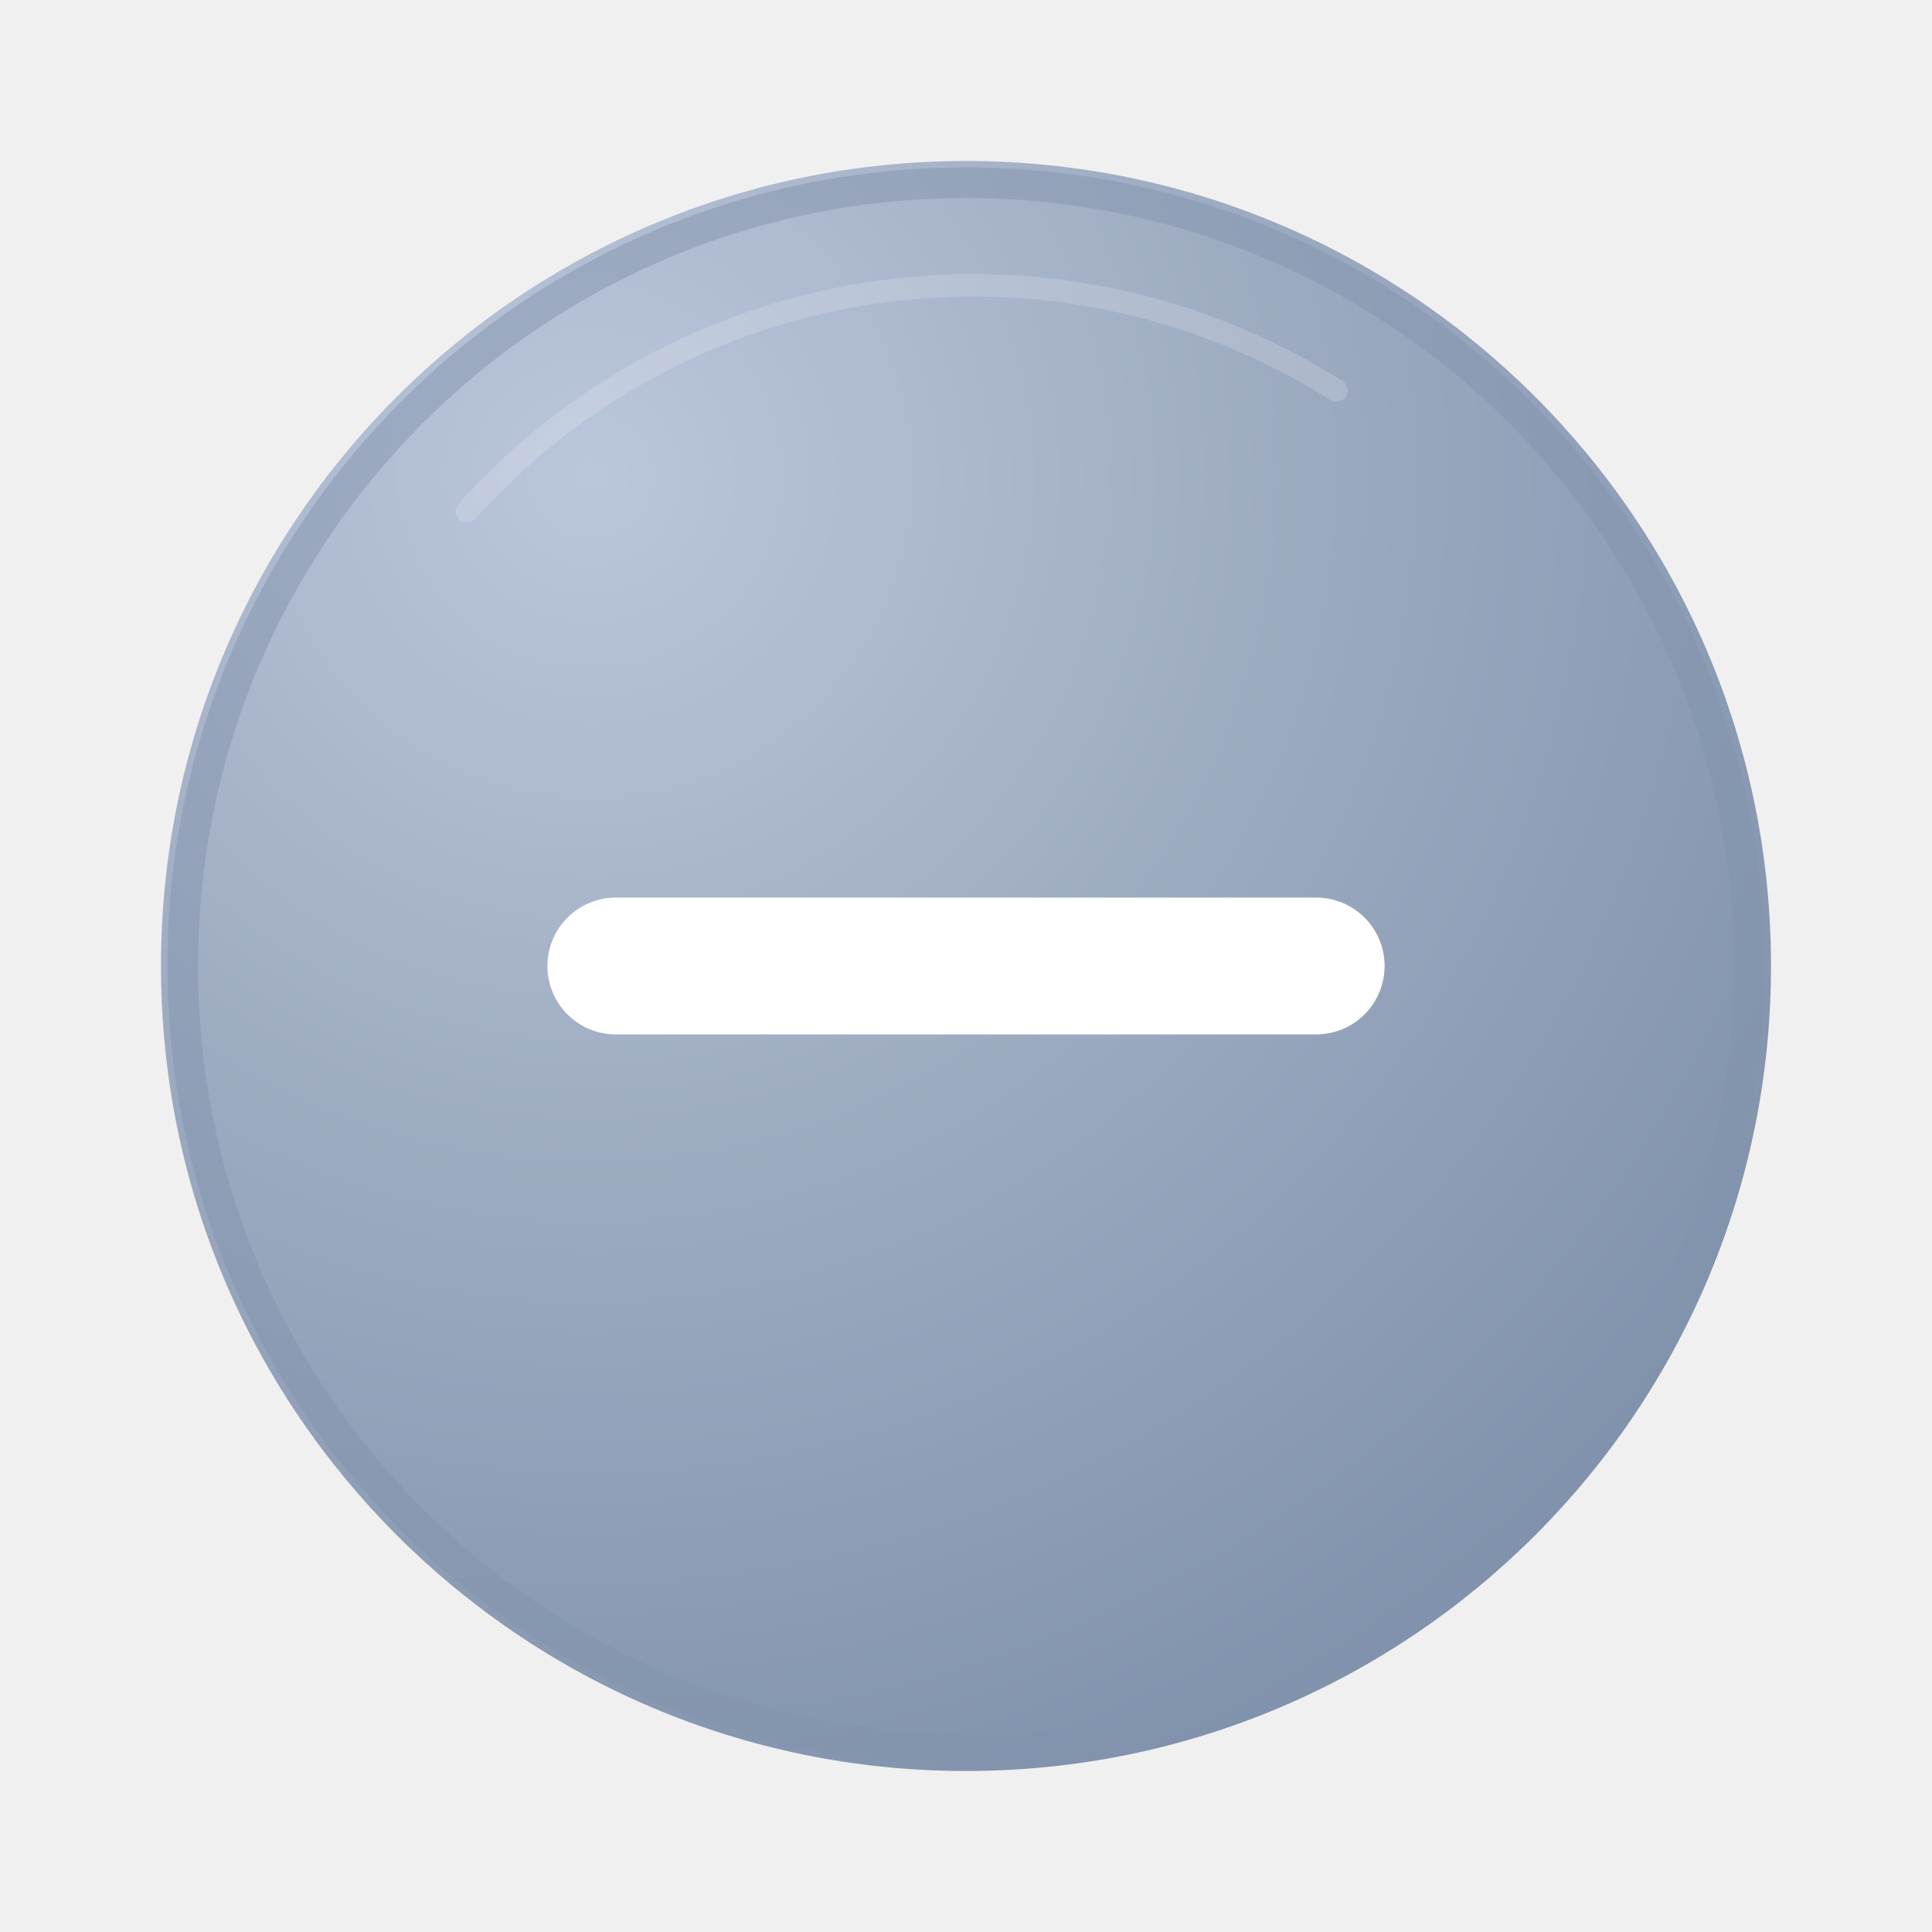
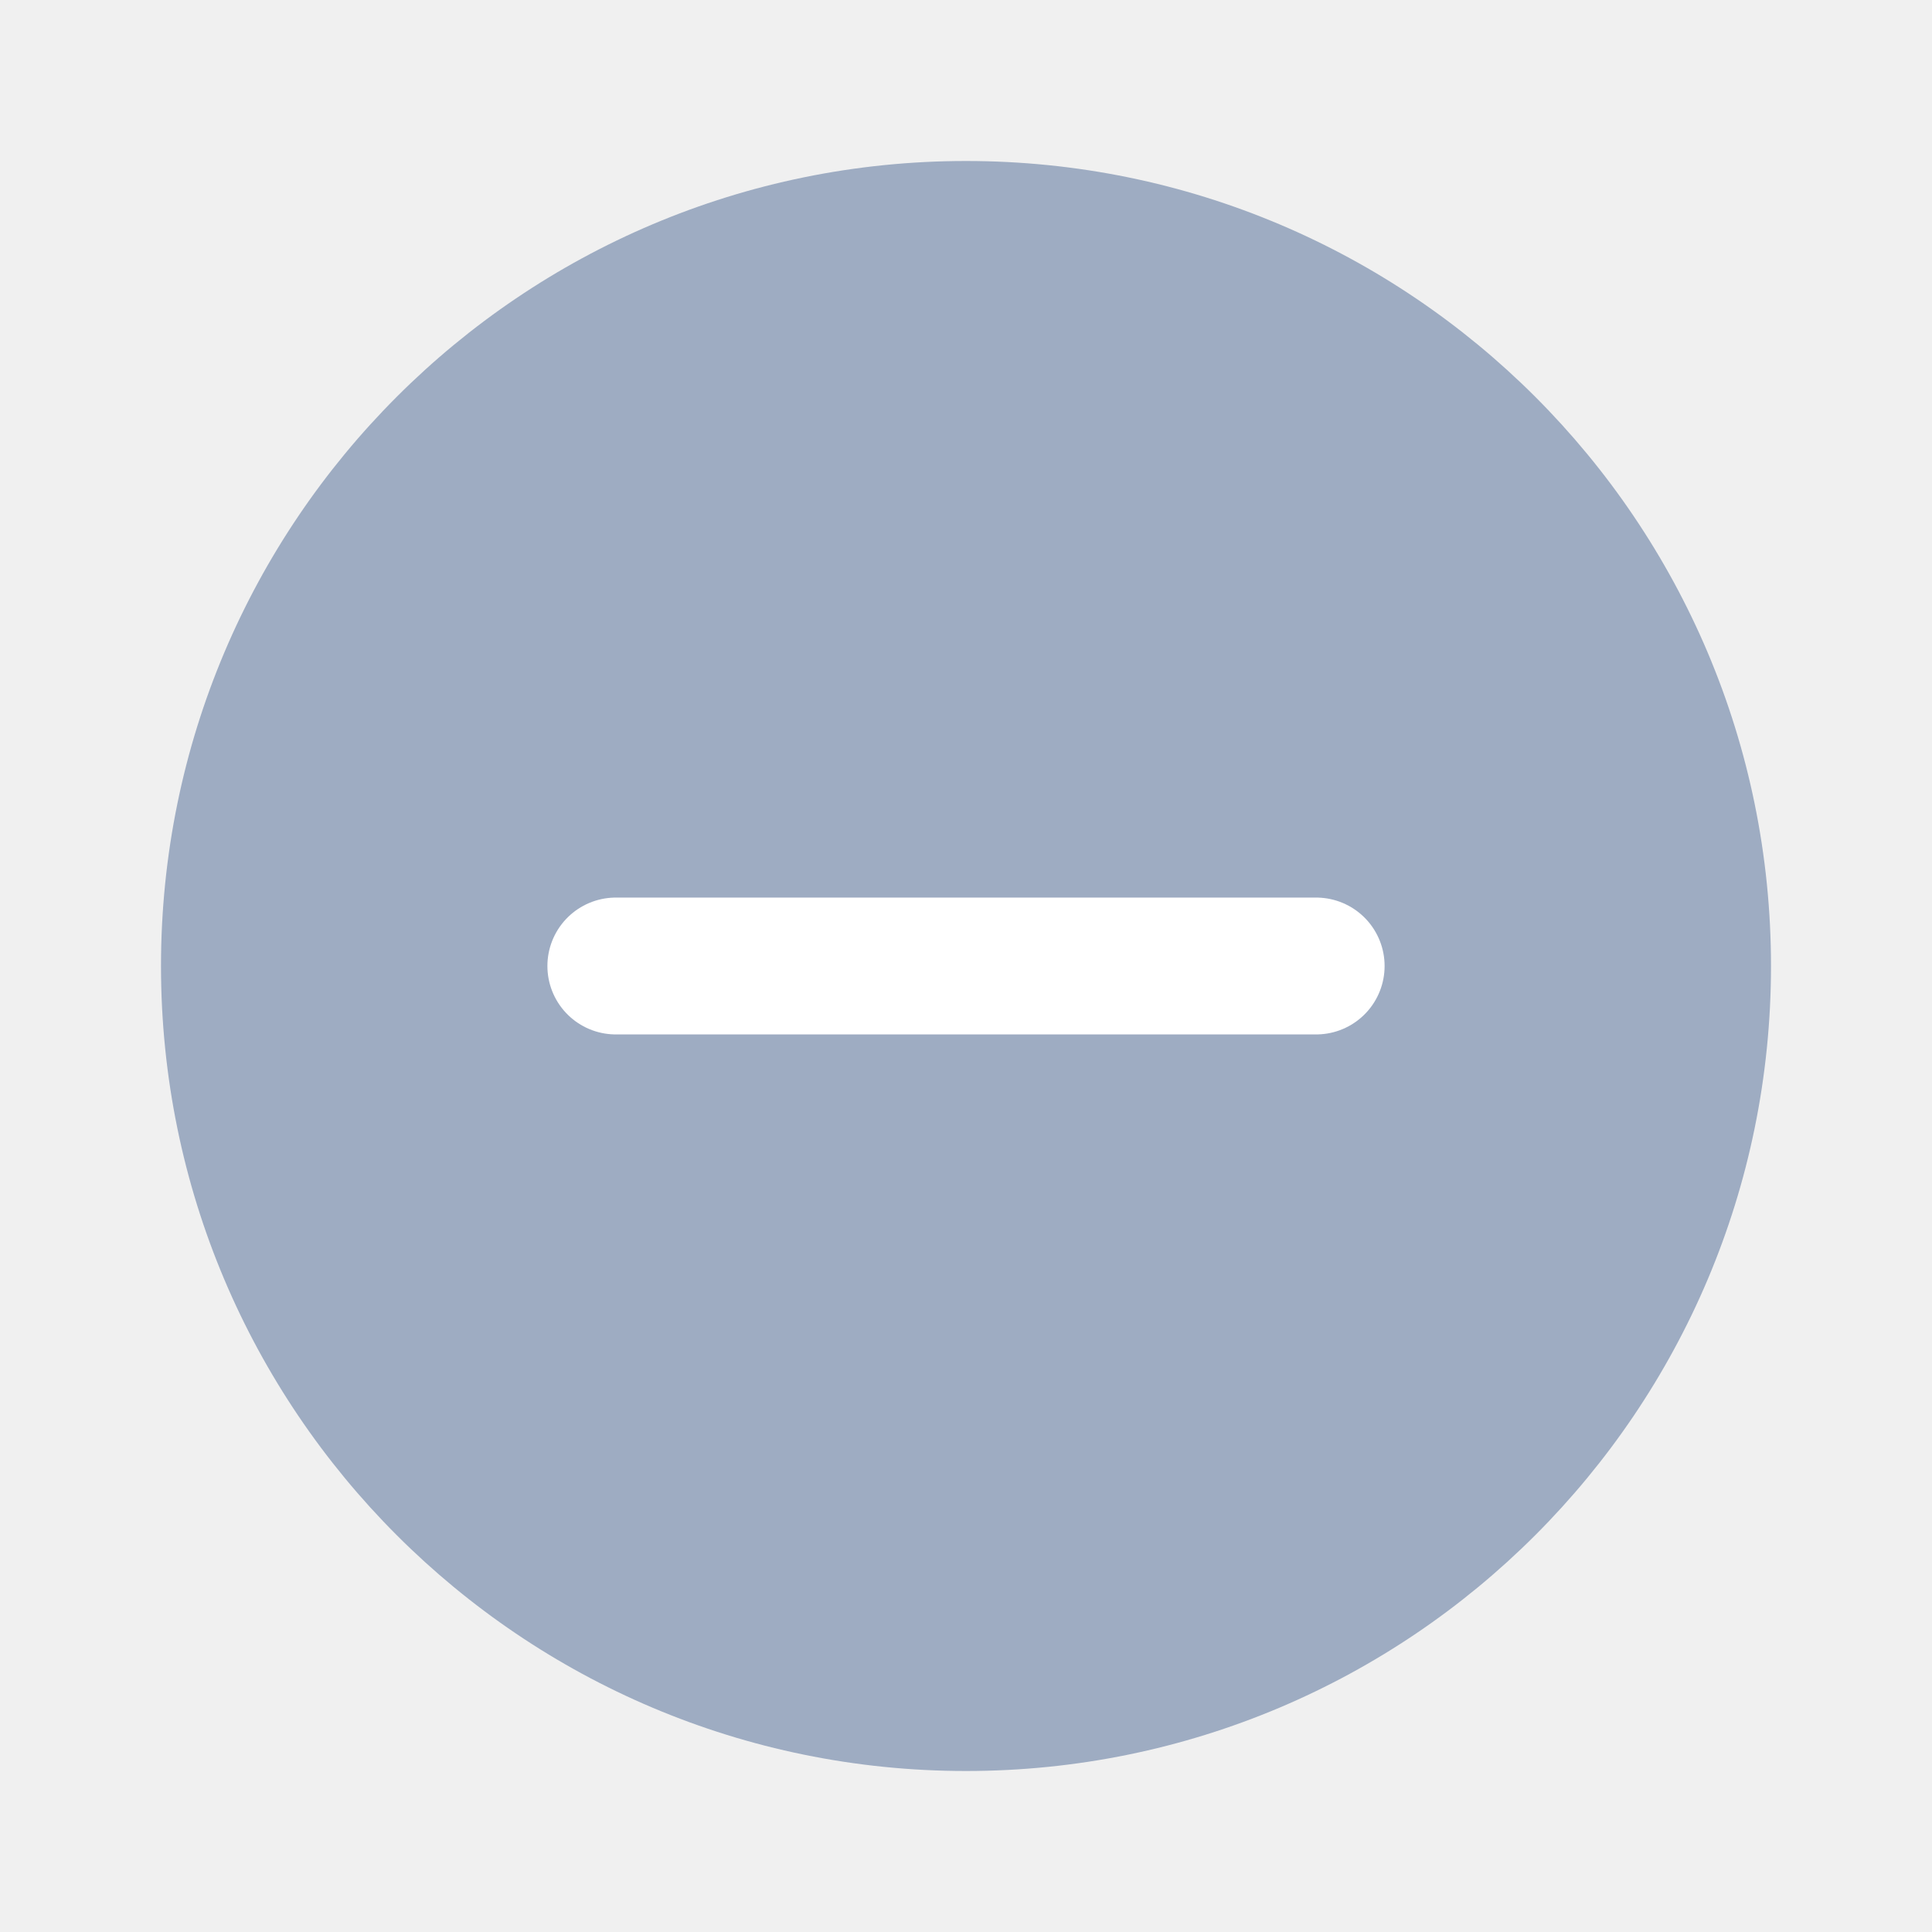
<svg xmlns="http://www.w3.org/2000/svg" width="24" height="24" viewBox="0 0 24 24" fill="none" stroke="#eceef3" stroke-width="1.5" stroke-linecap="round" stroke-linejoin="round">
-   <defs>
-     <linearGradient id="sky" x2="0" y2="1">
-       <stop stop-color="#c1edff" />
-       <stop offset="1" stop-color="#85d3fb" />
-     </linearGradient>
-     <linearGradient id="blue" x2="0" y2="1">
-       <stop stop-color="#5bb5ff" />
-       <stop offset=".6" stop-color="#327dff" />
-       <stop offset="1" stop-color="#1758f2" />
-     </linearGradient>
-     <linearGradient id="amber-warning" x2="0" y2="1">
-       <stop stop-color="#ffc838" />
-       <stop offset="1" stop-color="#f88618" />
-     </linearGradient>
-     <linearGradient id="amber-conflict" x2="0" y2="1">
-       <stop stop-color="#fff0c8" />
-       <stop offset="1" stop-color="#ffd178" />
-     </linearGradient>
-     <linearGradient id="amber-archive" x2="0" y2="1">
-       <stop stop-color="#ffd353" />
-       <stop offset="1" stop-color="#ffaf30" />
-     </linearGradient>
-     <linearGradient id="amber-image" x2="0" y2="1">
-       <stop stop-color="#ffe5b4" />
-       <stop offset="1" stop-color="#ffd188" />
-     </linearGradient>
-   </defs>
-   <defs>
-     <radialGradient id="status-skipped-disc" cx=".27" cy=".2" r=".86">
-       <stop stop-color="#bac6db" />
-       <stop offset=".48" stop-color="#9eacc2" />
-       <stop offset="1" stop-color="#8192ac" />
-     </radialGradient>
-   </defs>
-   <circle cx="12" cy="12" r="10" fill="url(#status-skipped-disc)" stroke="none" />
-   <circle cx="12" cy="12" r="9.73" fill="none" stroke="#8192ac" stroke-opacity=".48" stroke-width=".38" />
-   <path d="M5.8 6.35a8.45 8.45 0 0 1 10.8-1.5" stroke="white" stroke-opacity=".17" stroke-width=".28" />
+   <circle cx="12" cy="12" r="10" fill="#9eacc2" stroke="none" />
  <path stroke="white" stroke-width="1.7" d="M7.65 12h8.7" />
</svg>
